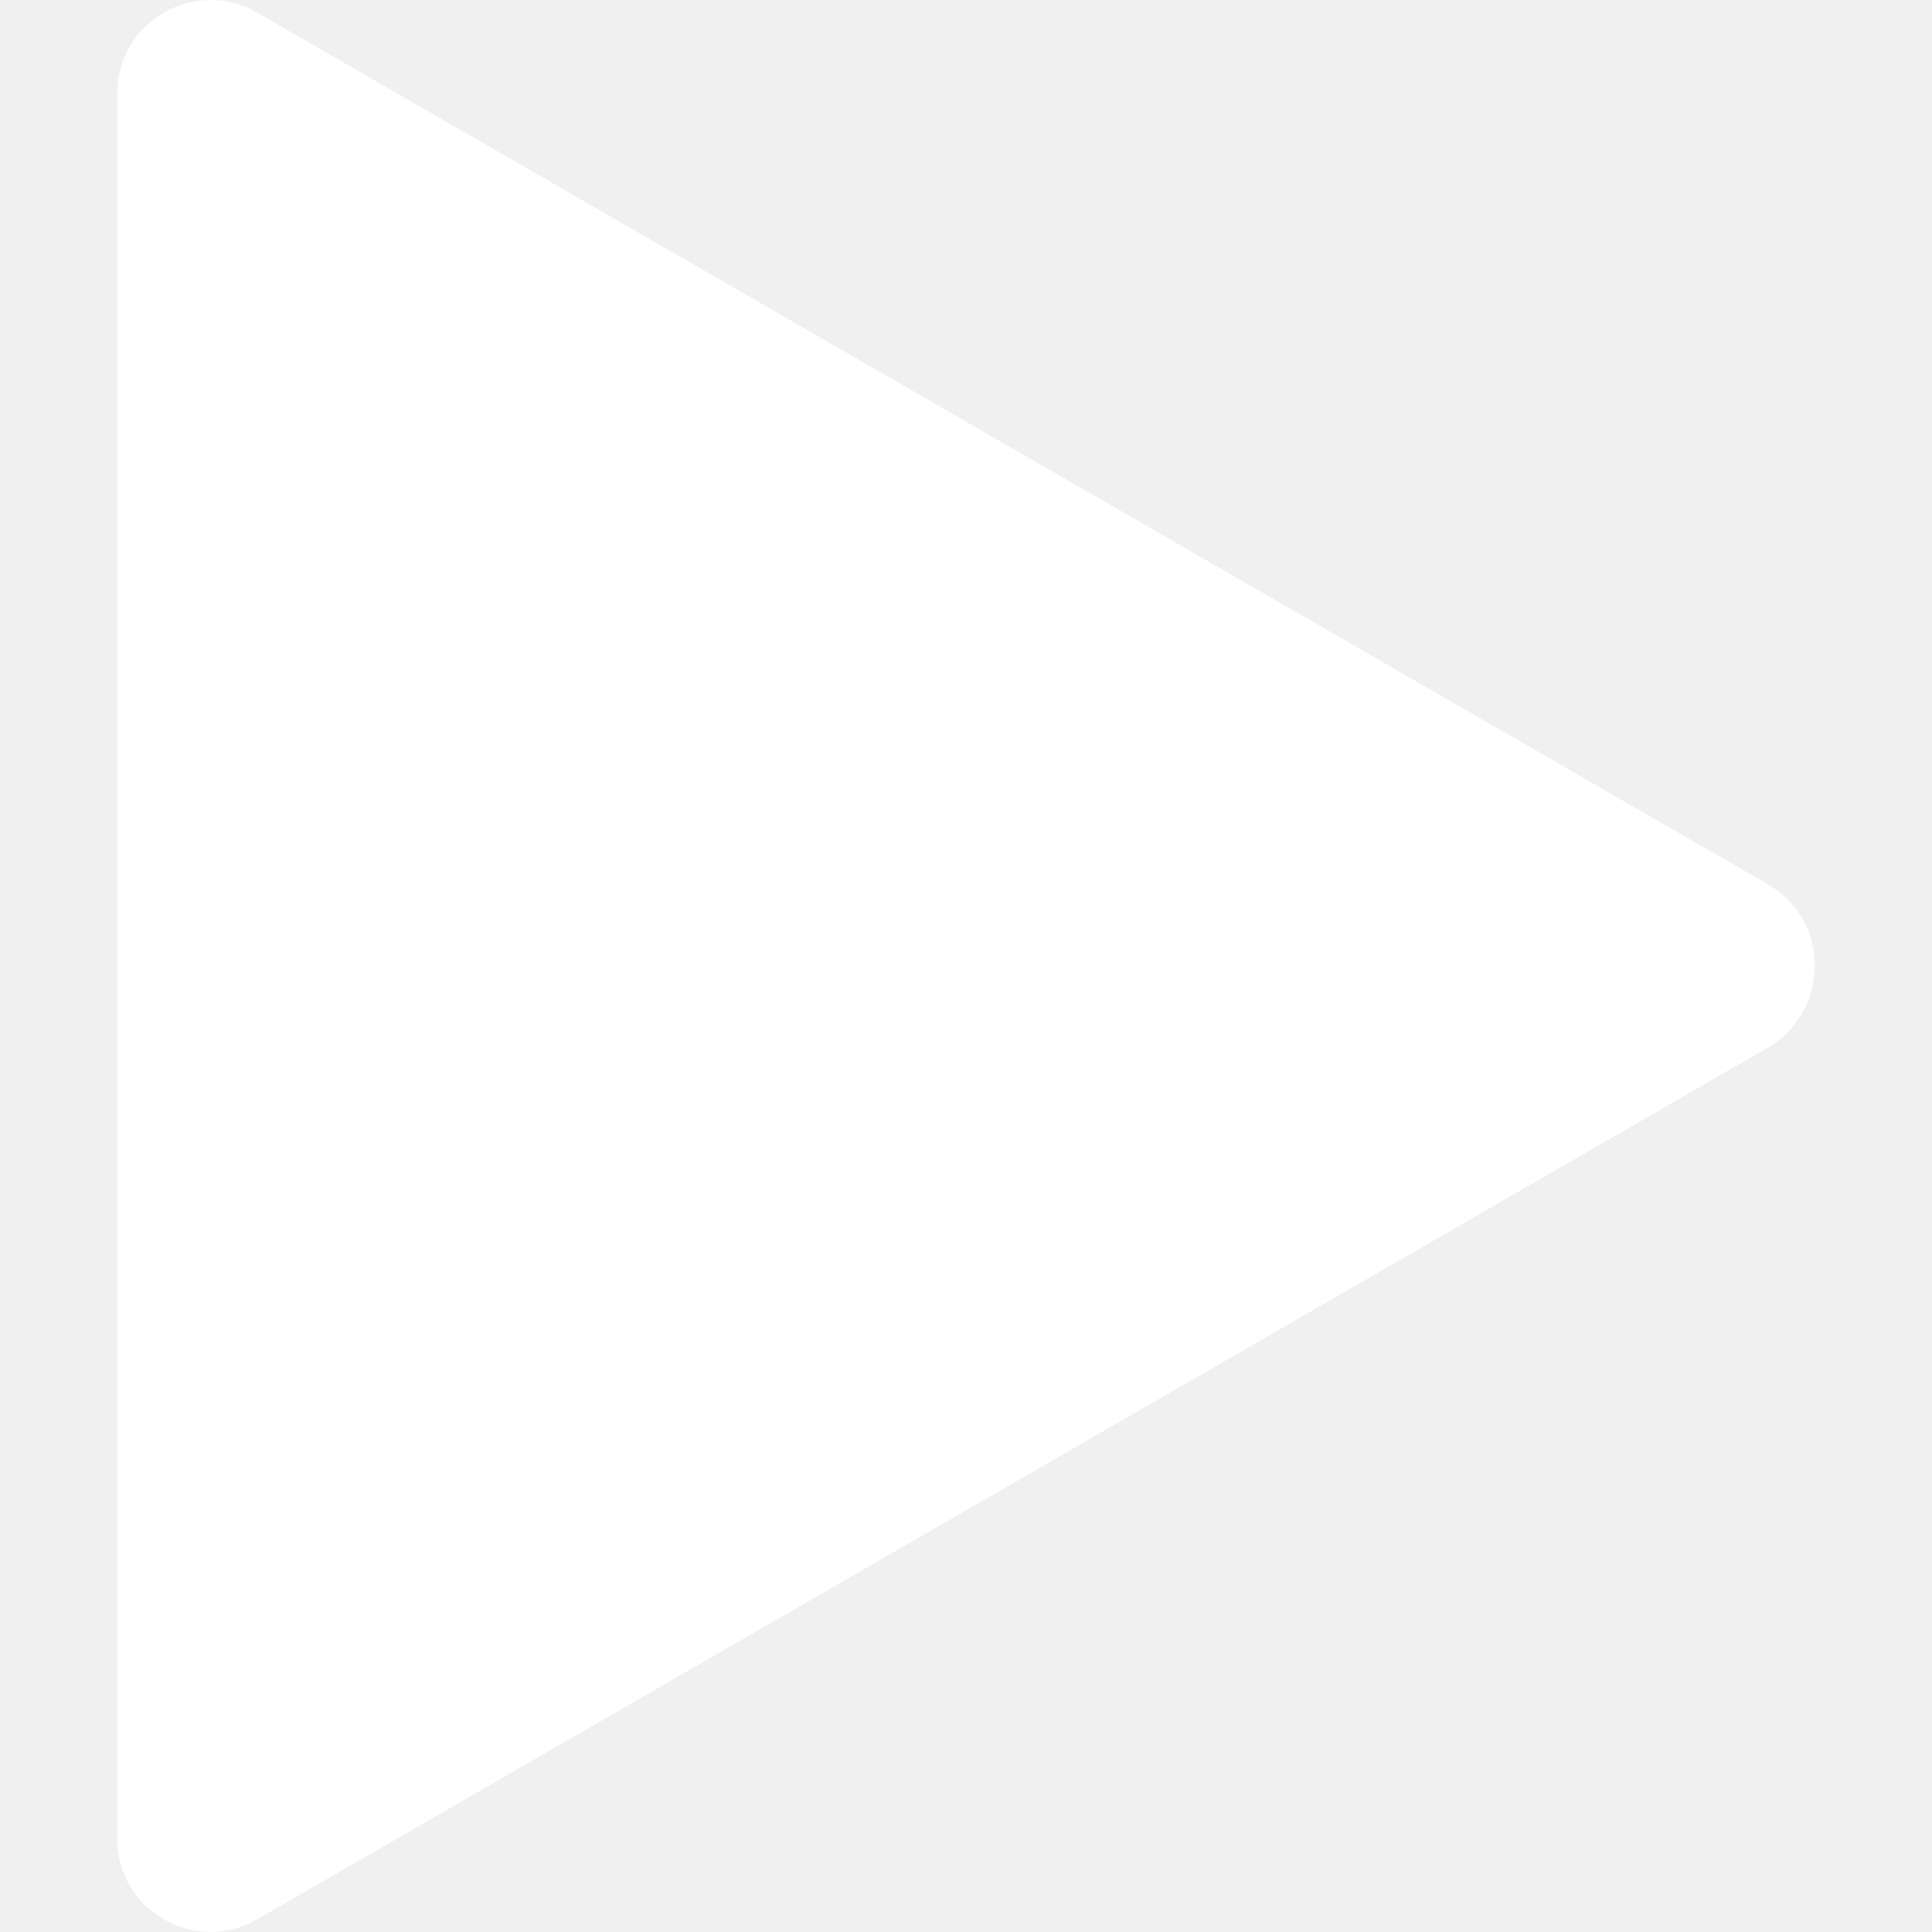
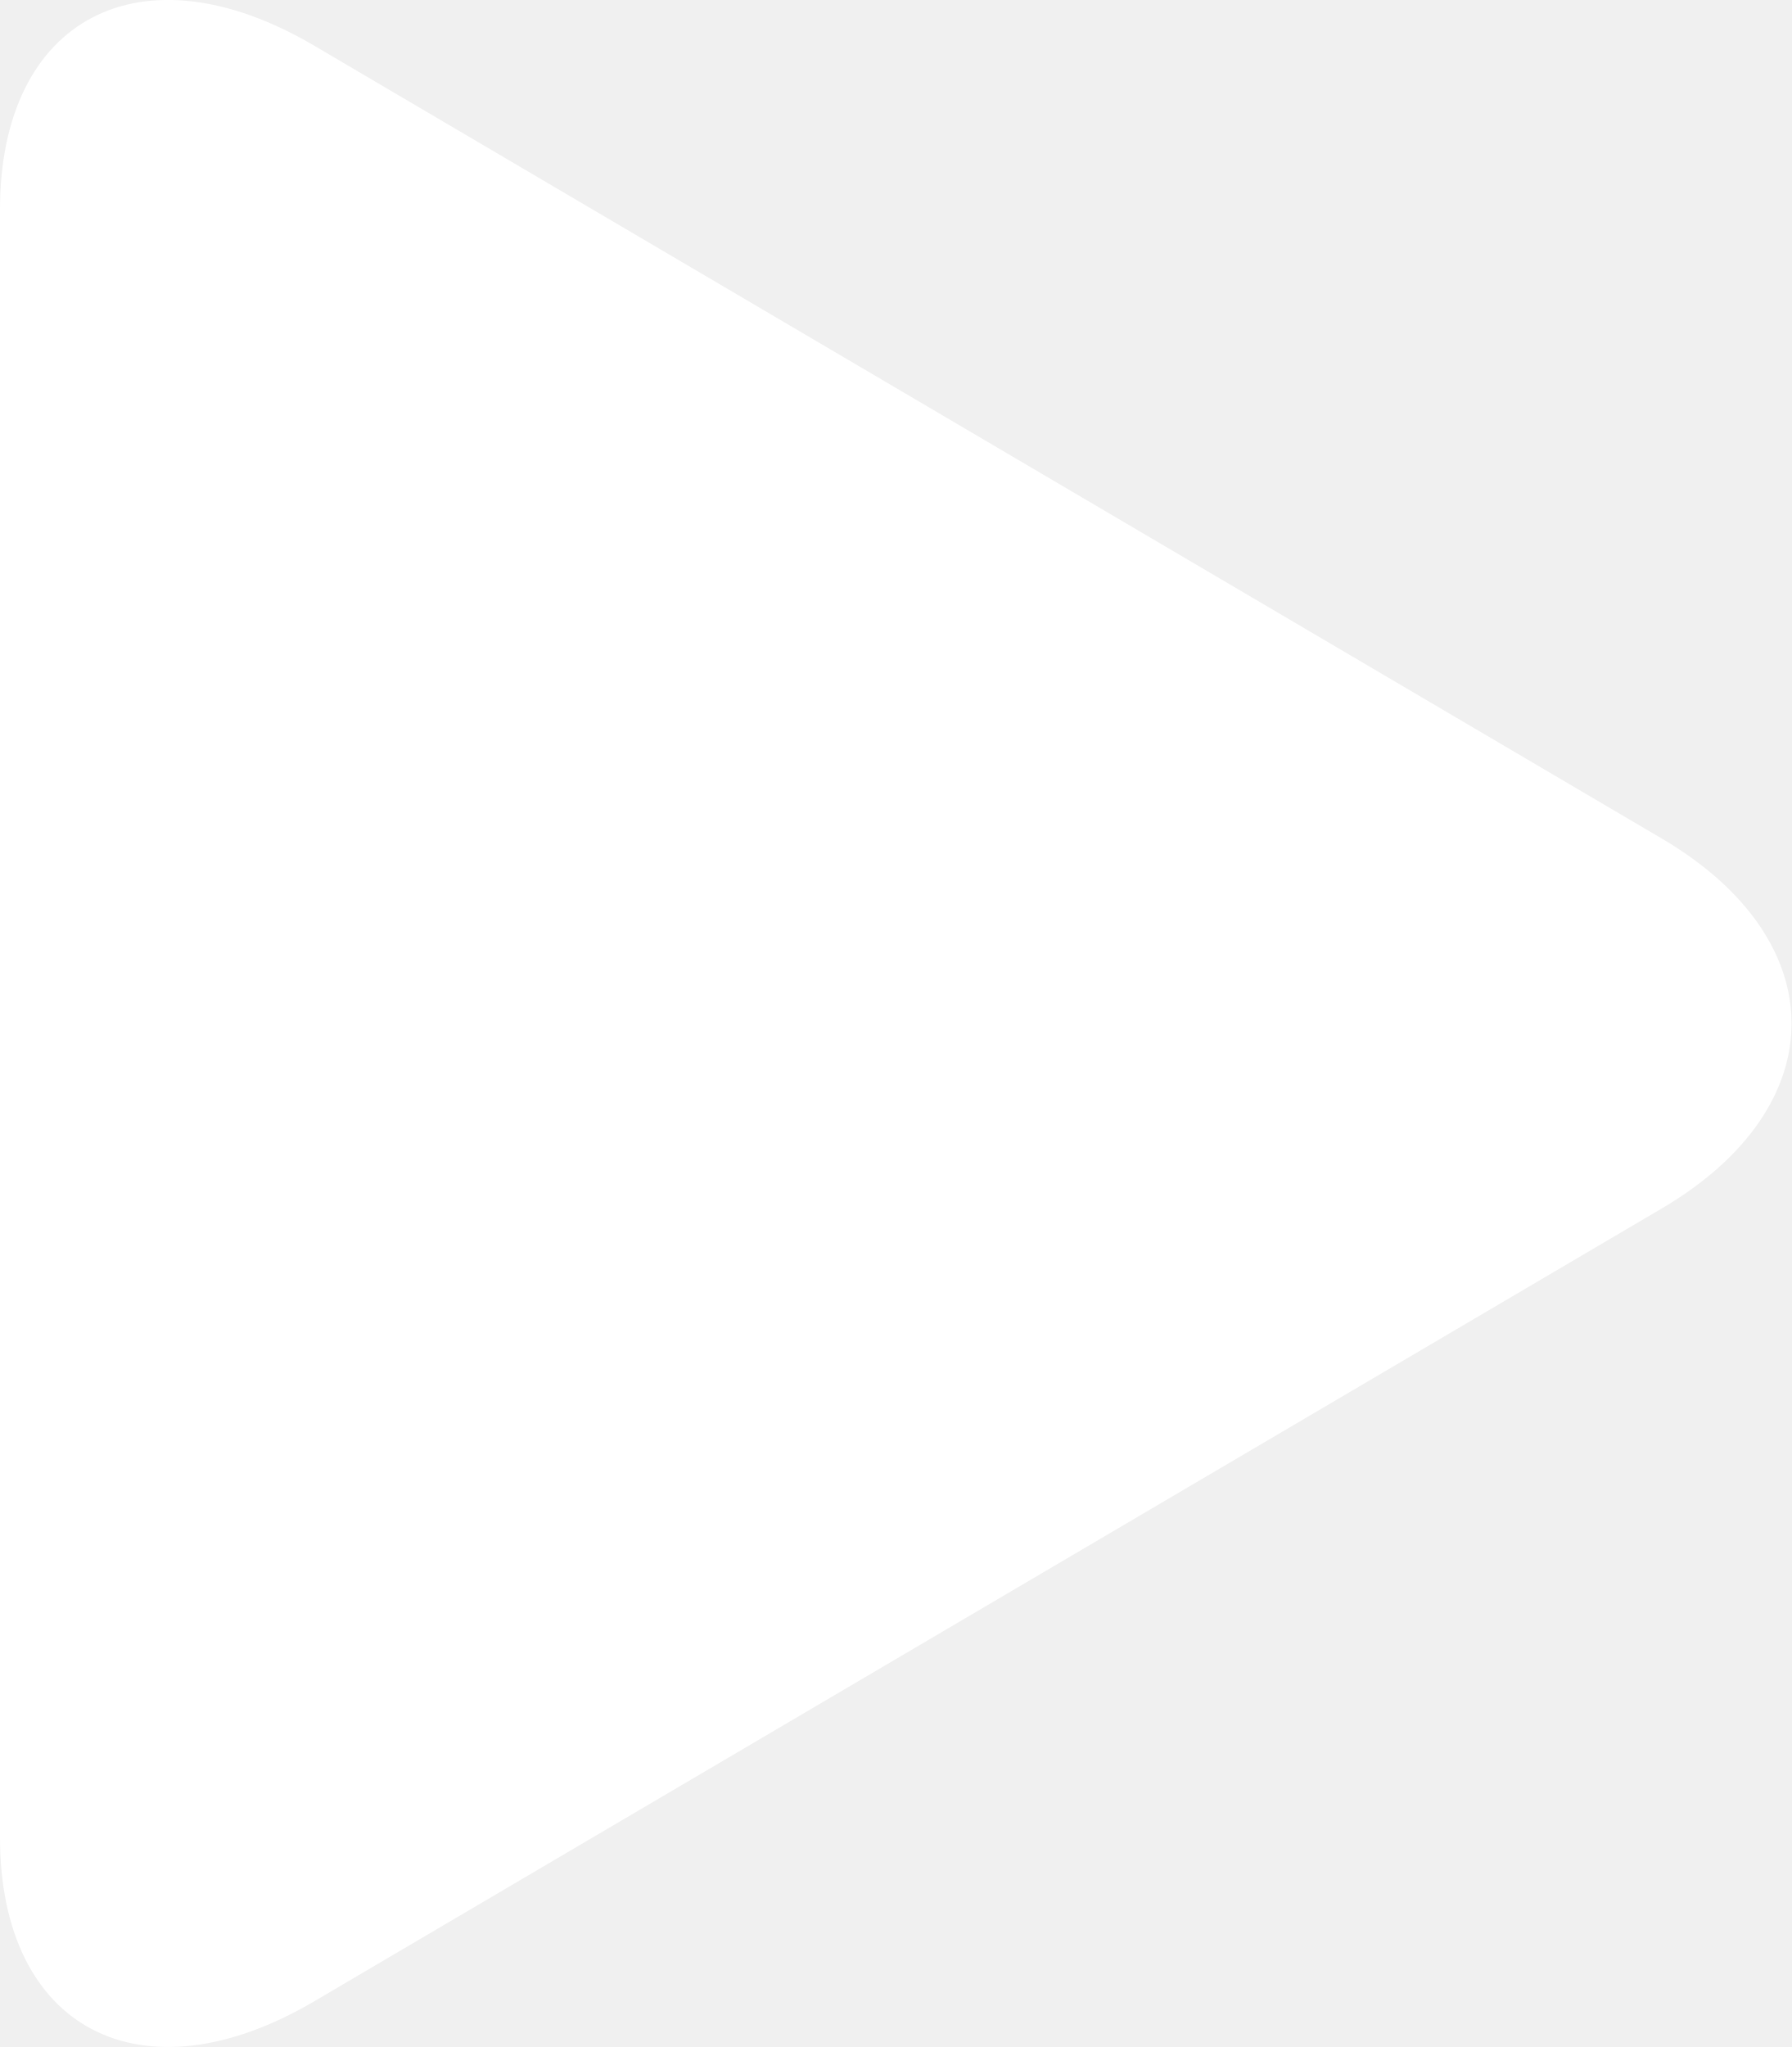
- <svg xmlns="http://www.w3.org/2000/svg" version="1.1" id="Capa_1" x="0px" y="0px" width="124.512px" height="124.512px" viewBox="0 0 124.512 124.512" style="enable-background:new 0 0 124.512 124.512;" xml:space="preserve">
+ <svg xmlns="http://www.w3.org/2000/svg" version="1.1" x="0px" y="0px" width="16.6px" height="18.963px" viewBox="0 0 16.6 18.963" enable-background="new 0 0 16.6 18.963" xml:space="preserve">
  <g fill="#ffffff">
-     <path d="M113.956,57.006l-97.4-56.2c-4-2.3-9,0.6-9,5.2v112.5c0,4.6,5,7.5,9,5.2l97.4-56.2   C117.956,65.105,117.956,59.306,113.956,57.006z" />
+     <path d="M0,1.942c0-1.777,1.31-2.461,2.911-1.519l12.488,7.346c1.601,0.942,1.601,2.483,0,3.425L2.911,18.54C1.31,19.481,0,18.798,0,17.021V1.942z" />
  </g>
-   <g>
- </g>
-   <g>
- </g>
-   <g>
- </g>
-   <g>
- </g>
-   <g>
- </g>
-   <g>
- </g>
-   <g>
- </g>
-   <g>
- </g>
-   <g>
- </g>
-   <g>
- </g>
-   <g>
- </g>
-   <g>
- </g>
-   <g>
- </g>
-   <g>
- </g>
-   <g>
- </g>
</svg>
